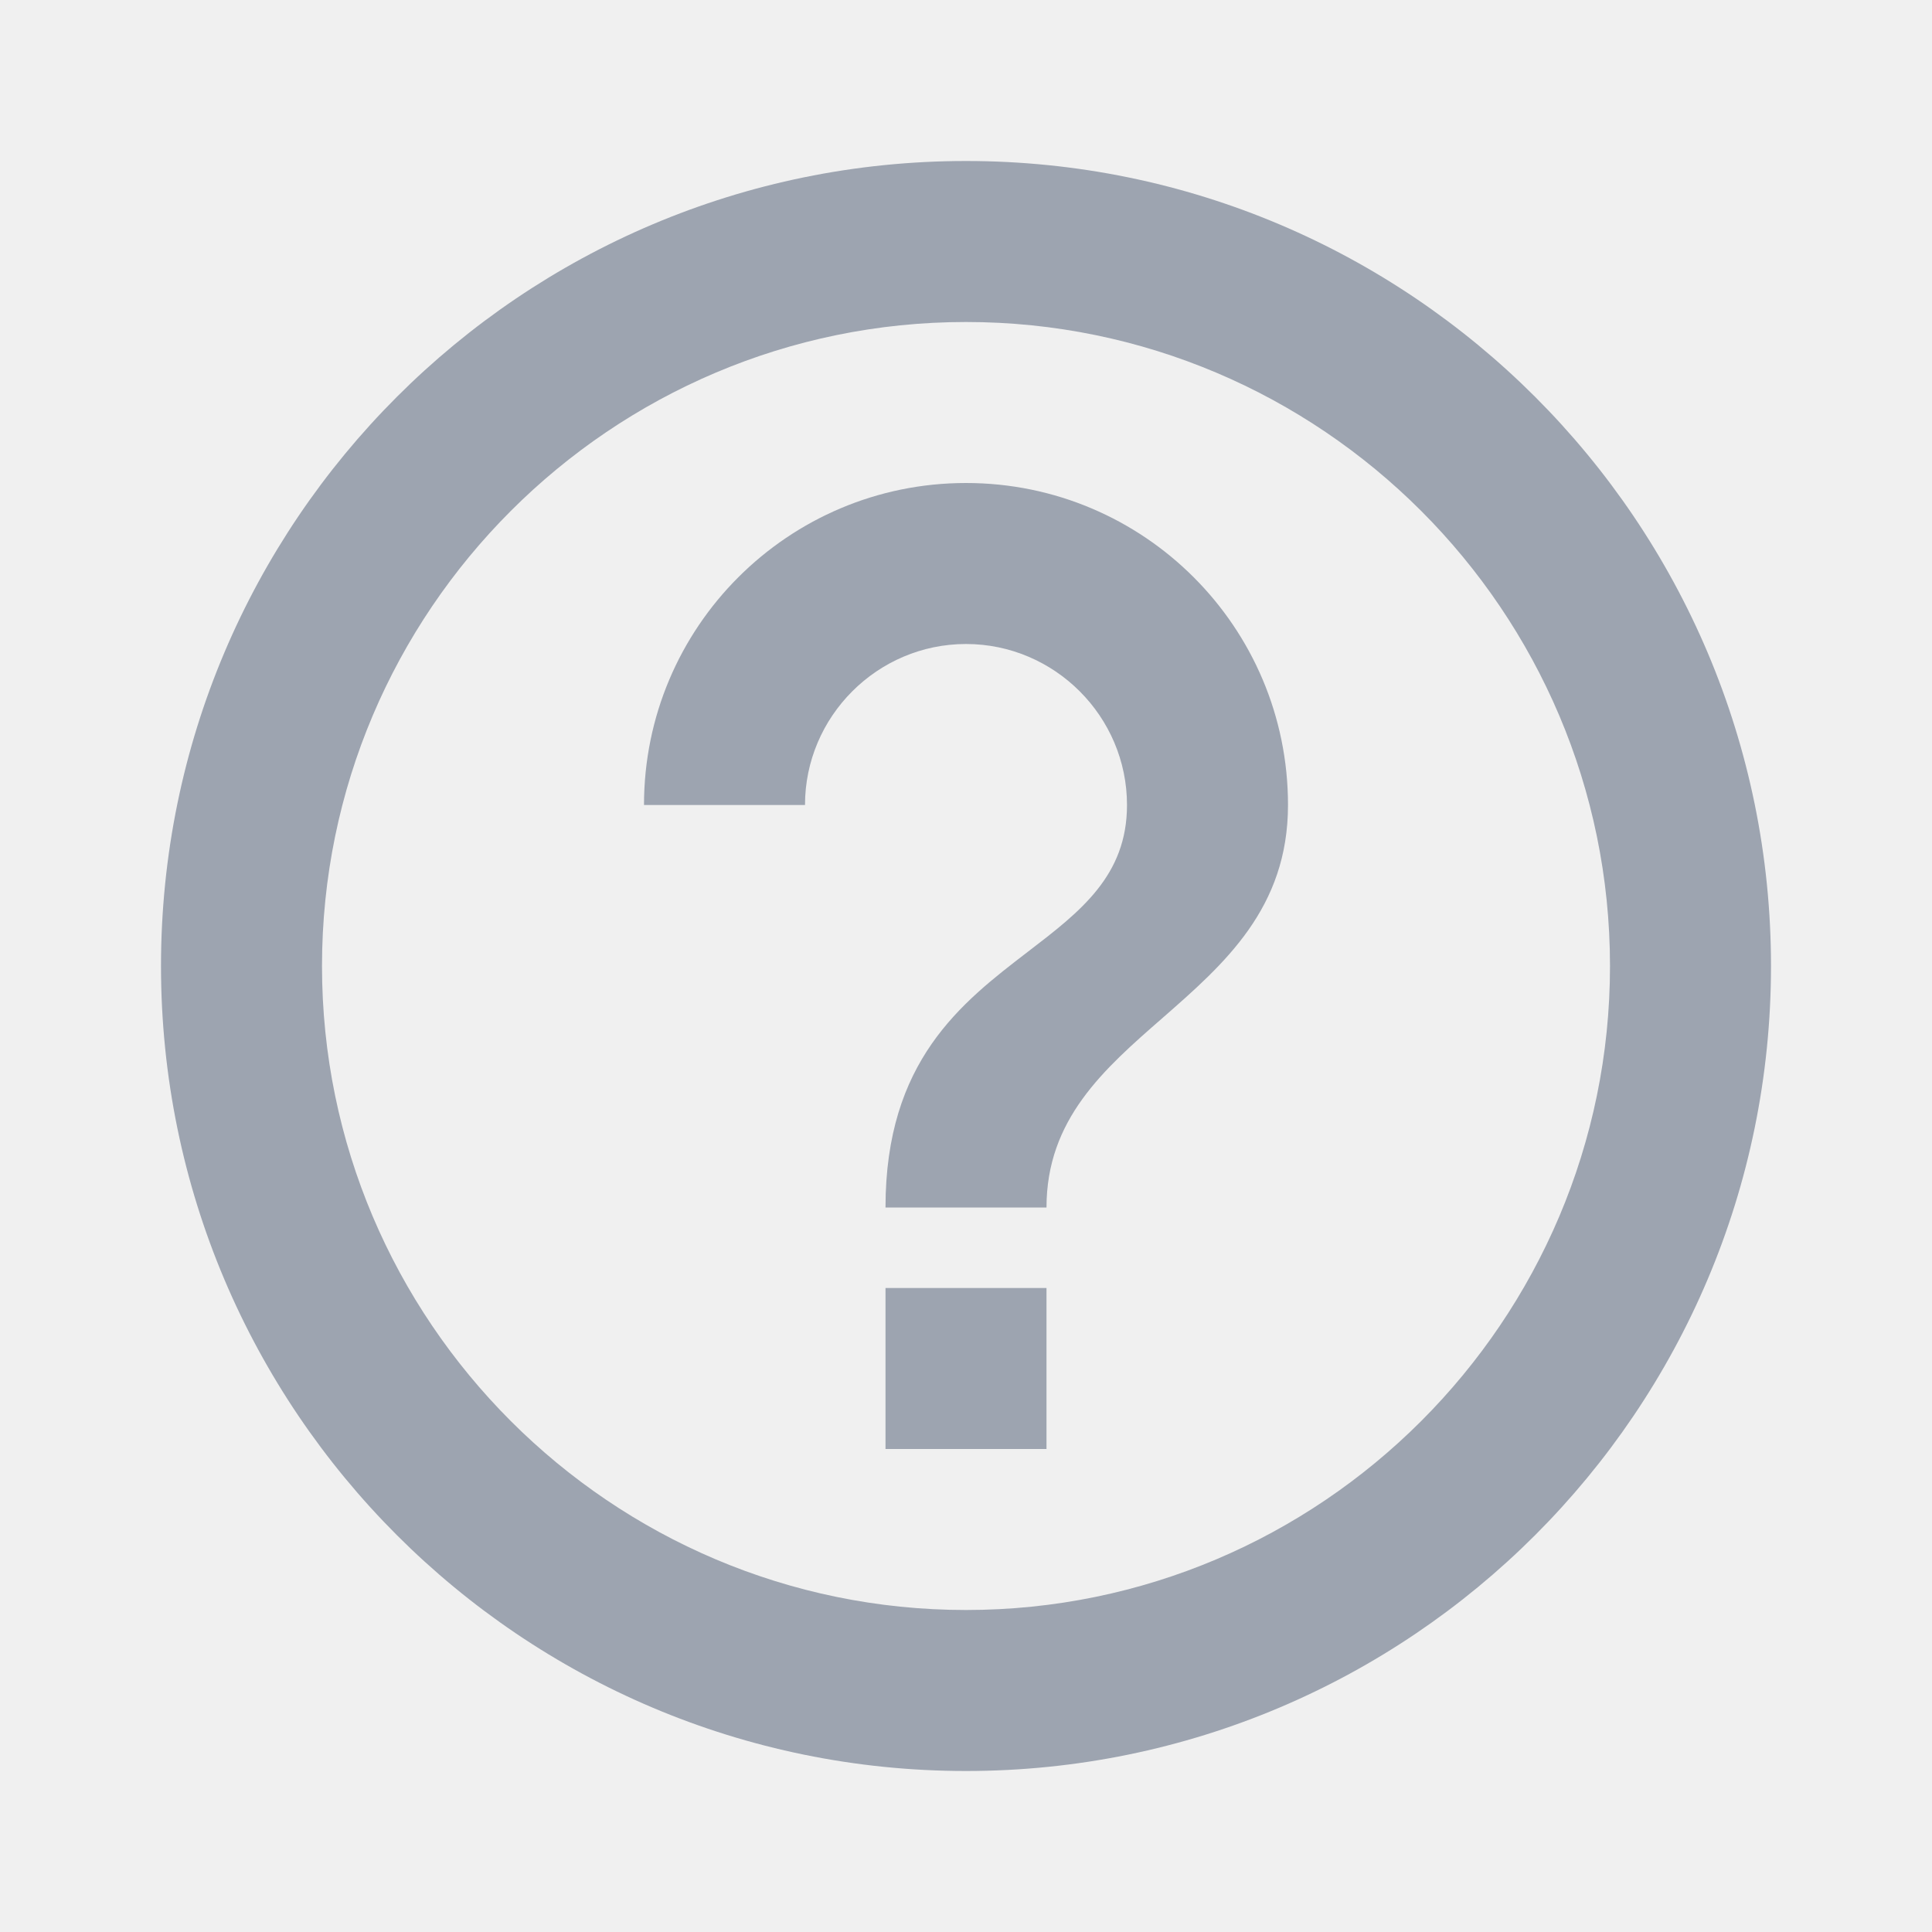
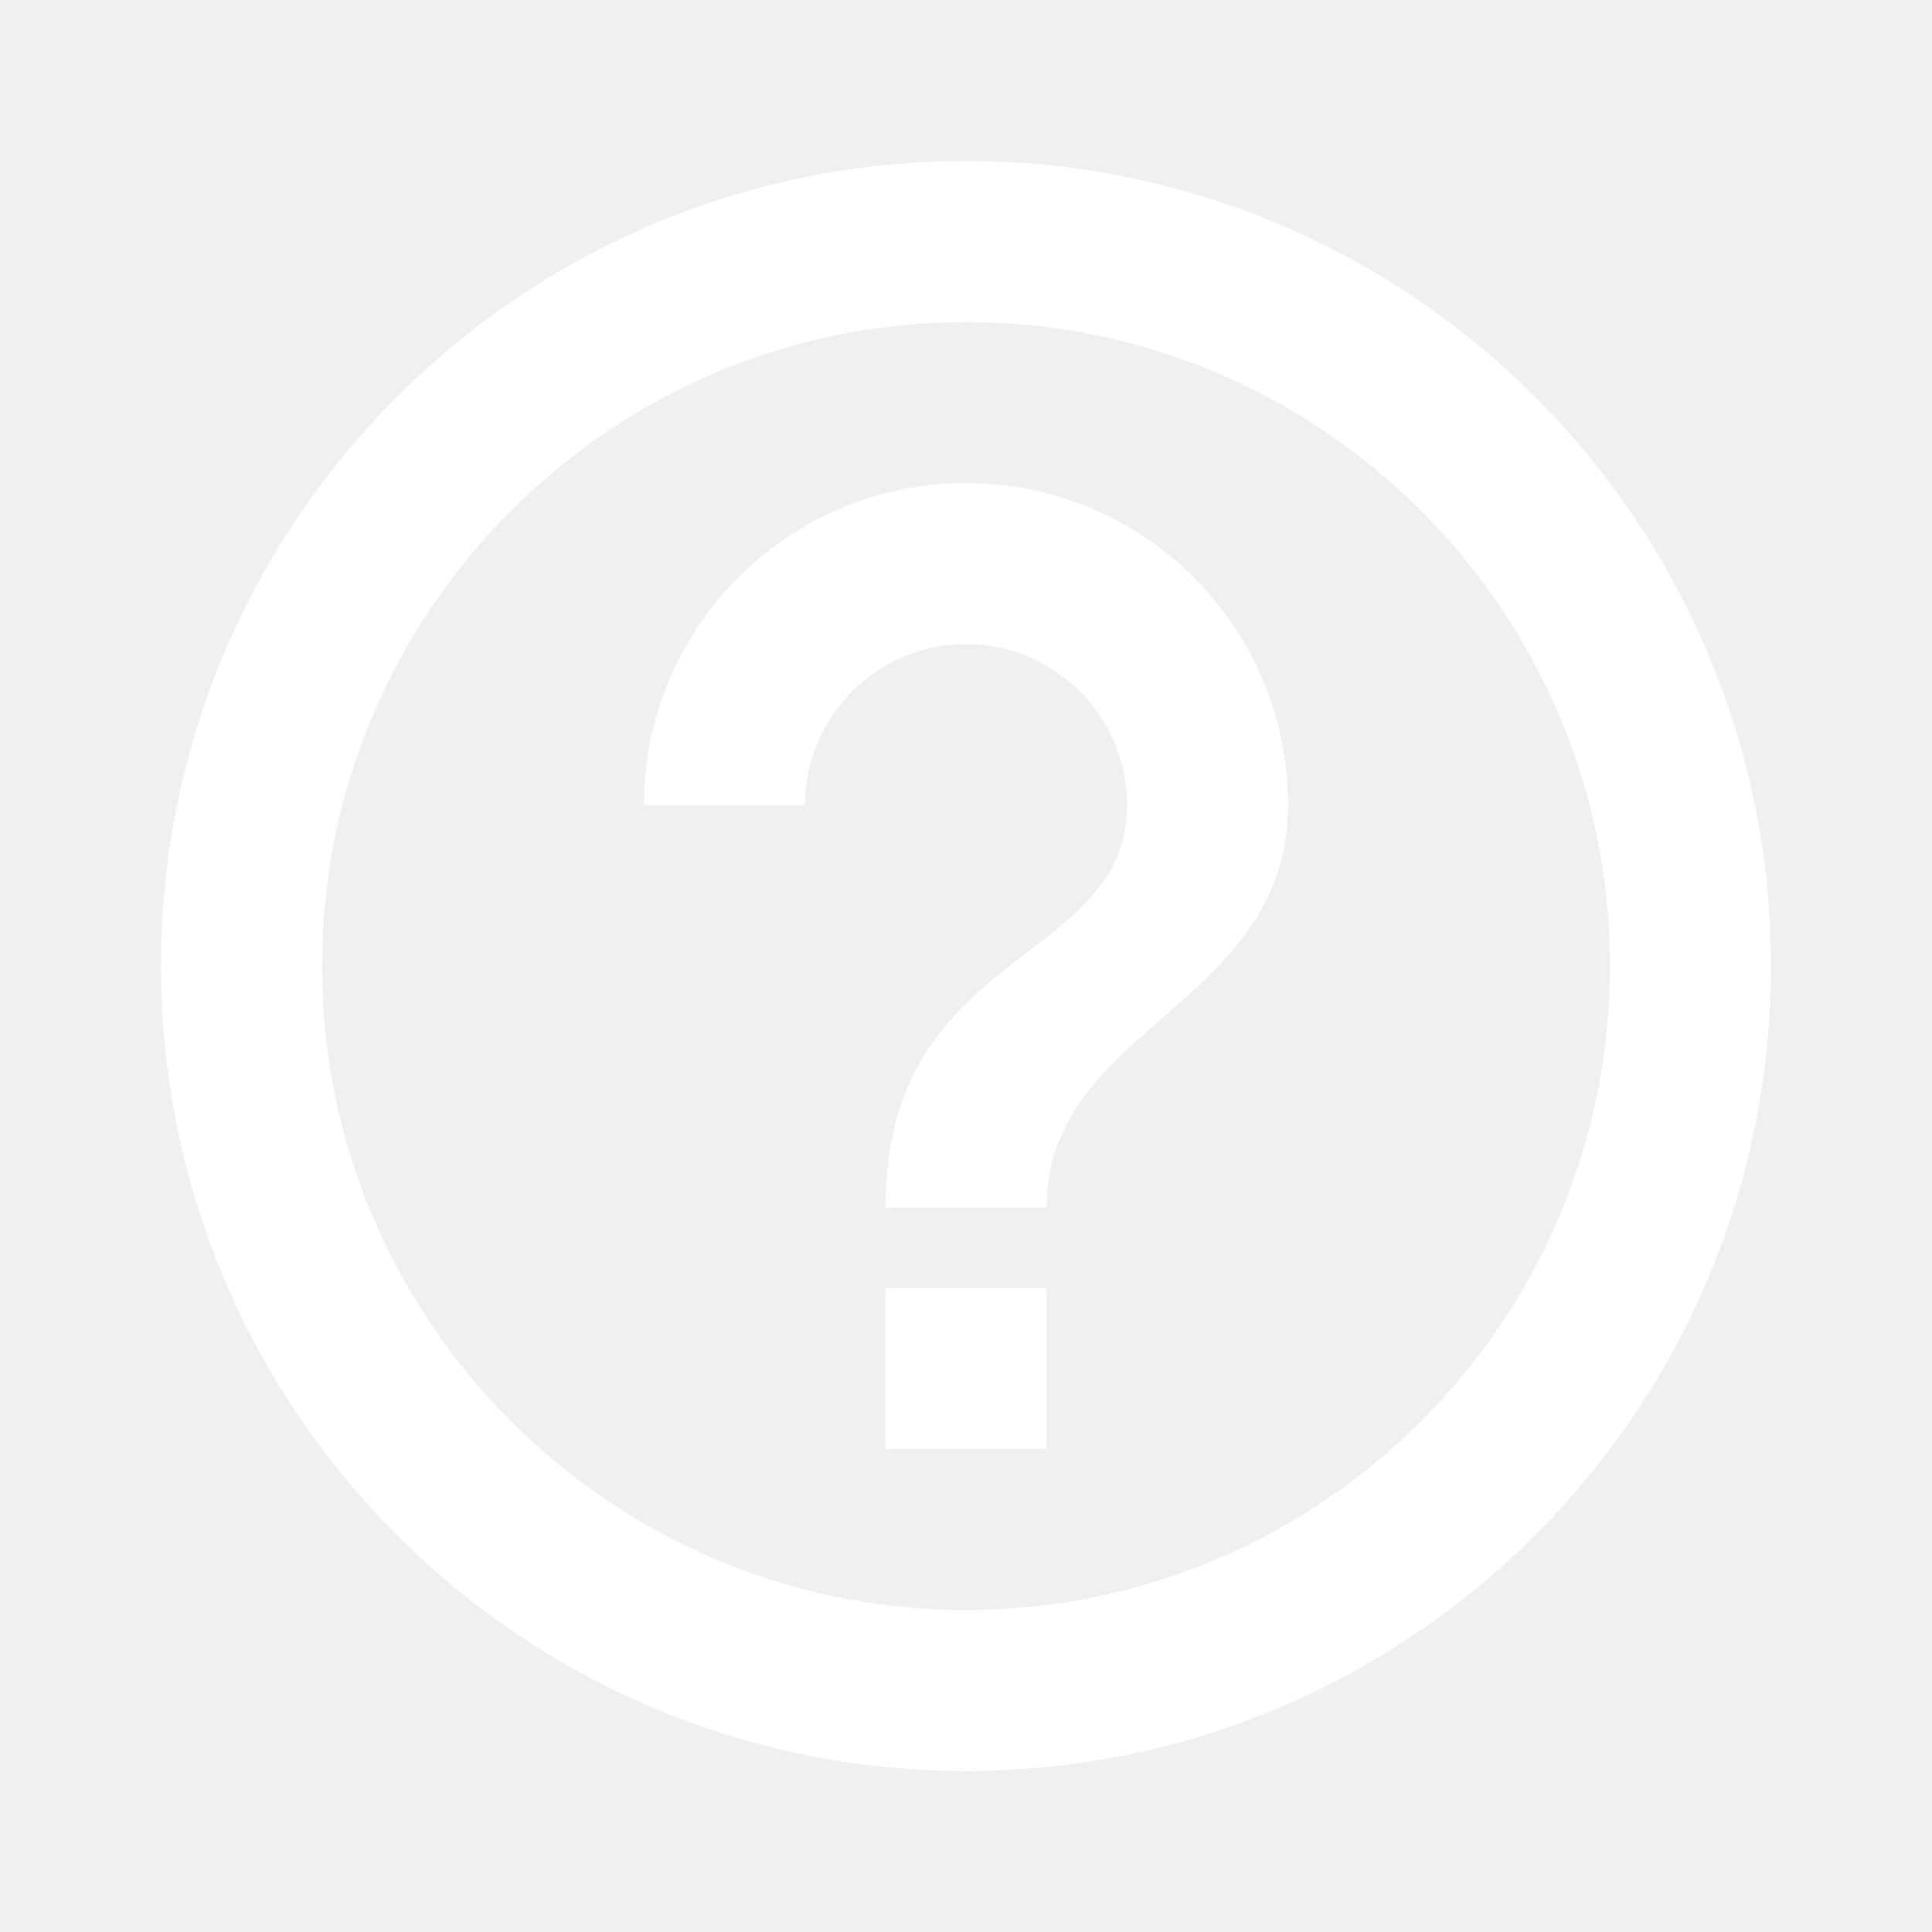
<svg xmlns="http://www.w3.org/2000/svg" width="24" height="24" viewBox="0 0 24 24" fill="none">
-   <path fill-rule="evenodd" clip-rule="evenodd" d="M2 12C2 6.48 6.48 2 12 2C17.52 2 22 6.48 22 12C22 17.52 17.52 22 12 22C6.48 22 2 17.52 2 12ZM13 16V18H11V16H13ZM12 20C7.59 20 4 16.41 4 12C4 7.59 7.59 4 12 4C16.41 4 20 7.59 20 12C20 16.41 16.41 20 12 20ZM8 10C8 7.79 9.79 6 12 6C14.21 6 16 7.79 16 10C16 11.283 15.21 11.973 14.441 12.646C13.711 13.283 13 13.905 13 15H11C11 13.179 11.942 12.457 12.77 11.822C13.42 11.324 14 10.879 14 10C14 8.9 13.1 8 12 8C10.9 8 10 8.9 10 10H8Z" fill="#9DA4B0" />
+   <path fill-rule="evenodd" clip-rule="evenodd" d="M2 12C2 6.48 6.48 2 12 2C17.52 2 22 6.48 22 12C22 17.52 17.52 22 12 22C6.48 22 2 17.52 2 12ZM13 16V18H11V16H13ZM12 20C7.59 20 4 16.41 4 12C4 7.59 7.59 4 12 4C16.41 4 20 7.59 20 12C20 16.41 16.41 20 12 20ZM8 10C8 7.79 9.79 6 12 6C14.21 6 16 7.79 16 10C16 11.283 15.21 11.973 14.441 12.646C13.711 13.283 13 13.905 13 15H11C11 13.179 11.942 12.457 12.77 11.822C13.42 11.324 14 10.879 14 10C14 8.9 13.1 8 12 8C10.9 8 10 8.9 10 10H8Z" fill="#FFFFFF" />
</svg>
